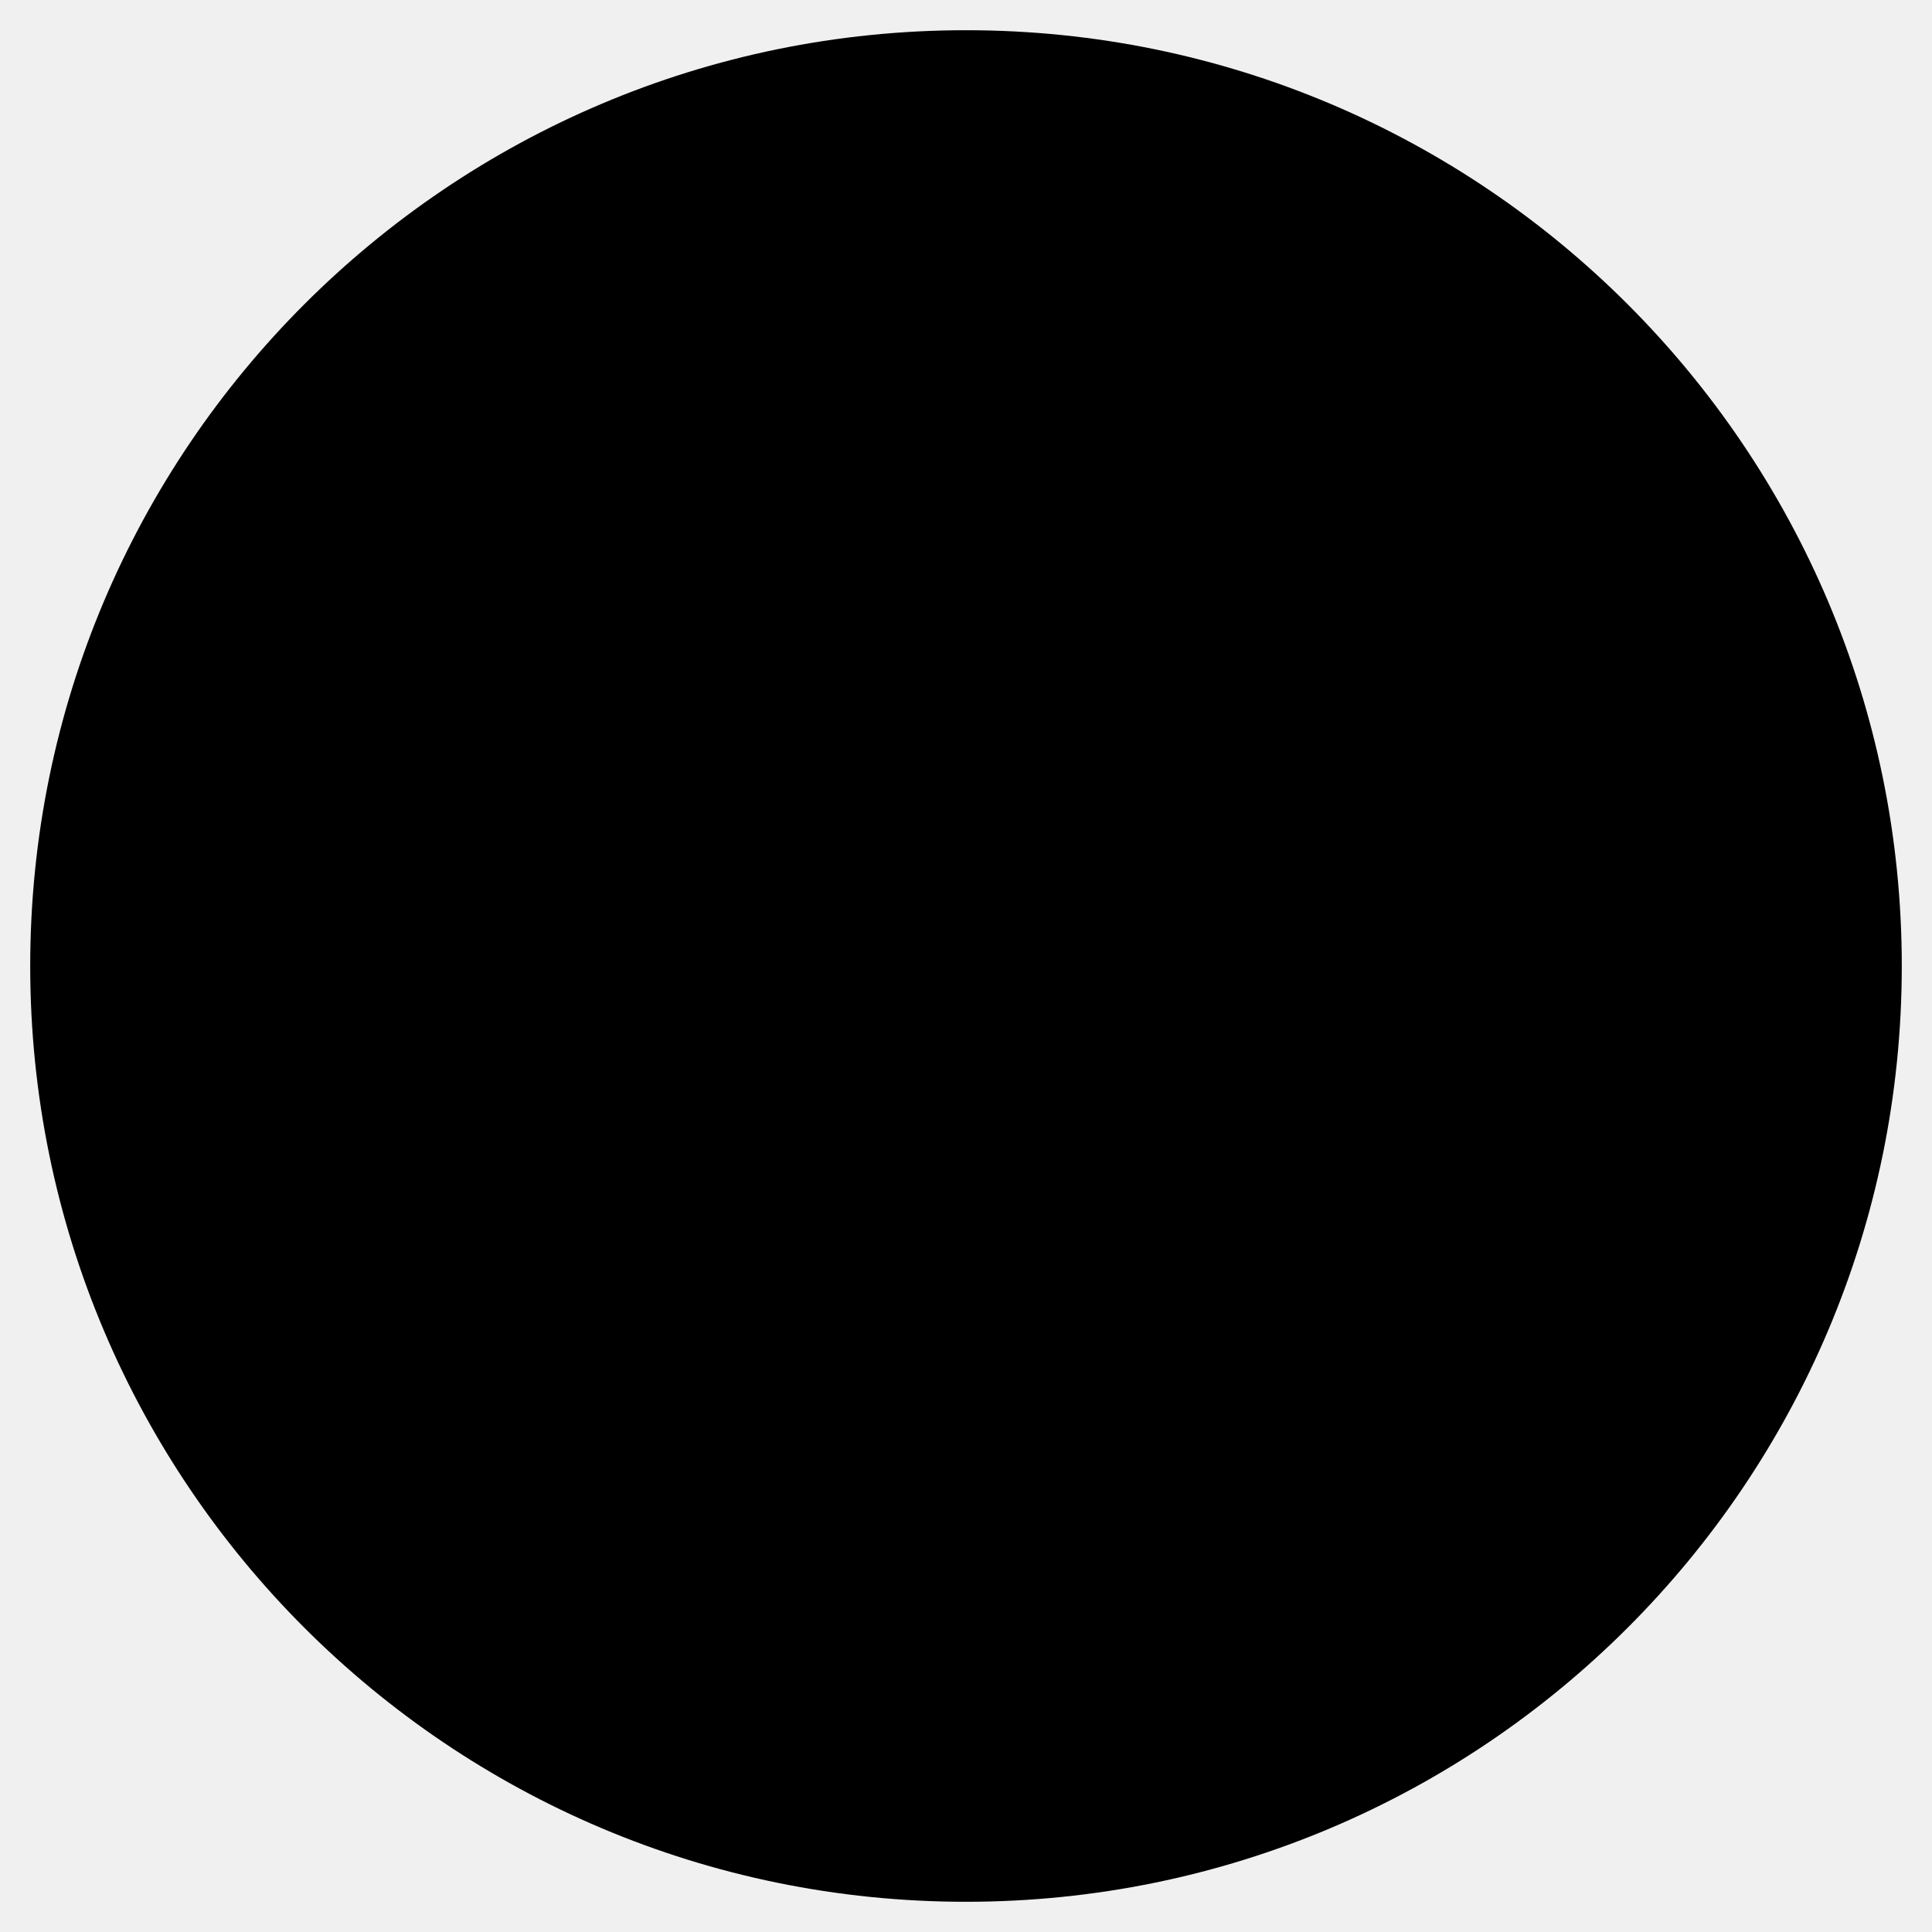
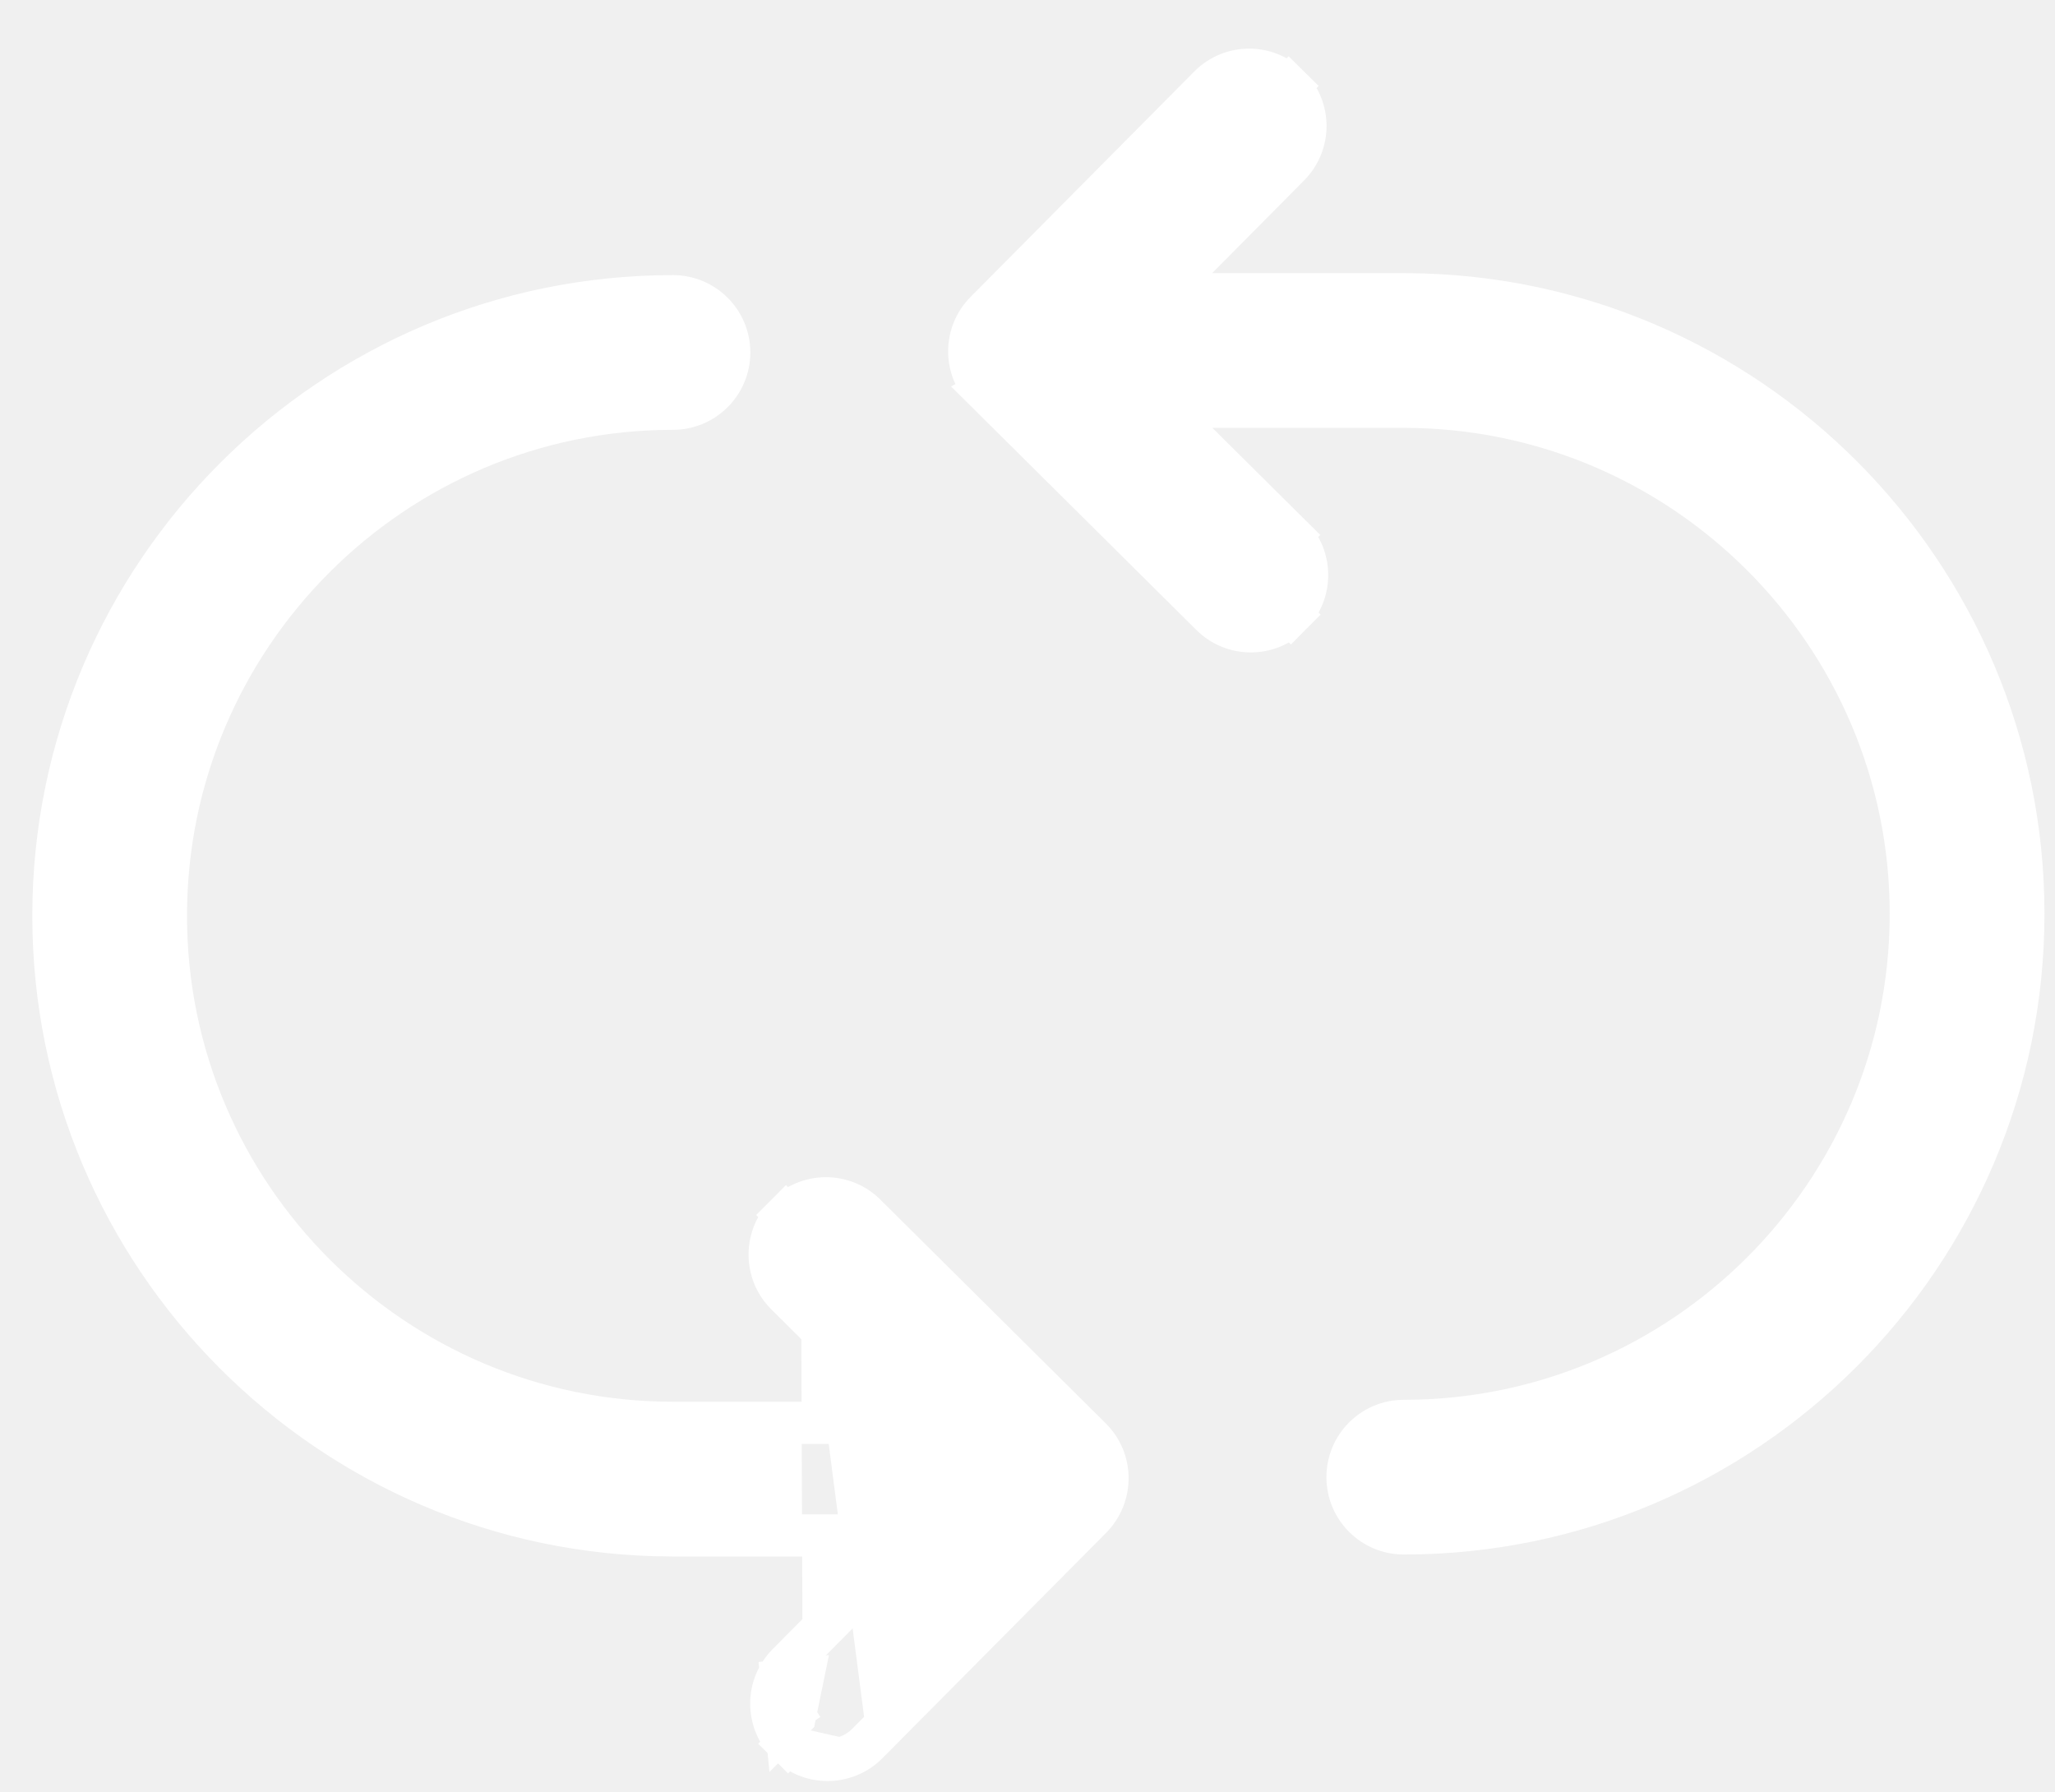
- <svg xmlns="http://www.w3.org/2000/svg" id="Layer_1" data-name="Layer 1" viewBox="0 0 63.94 63.94">
-   <defs>
-     <style>.loop-disabled-icon .cls-1 { fill:none; stroke:#eb5054; stroke-miterlimit:10; stroke-width:2px; } .loop-disabled-icon .cls-2 { fill:#ef5054; } .loop-enabled-icon .cls-1 { fill:#eb5054; stroke:#eb5054; stroke-miterlimit:10; stroke-width:2px; } .loop-enabled-icon .cls-2 { fill:#fff; } </style>
-   </defs>
-   <circle class="cls-1" cx="31.97" cy="31.97" r="30.97" />
-   <path class="cls-2" d="M136.52,229.68h-3.13l1.18-1.1a2,2,0,0,0-2.74-2.92L127,230.23a2,2,0,0,0-.63,1.45,2,2,0,0,0,.63,1.46l4.86,4.56a2,2,0,0,0,1.37.55,2,2,0,0,0,1.37-3.46l-1.18-1.11h3.13a5.31,5.31,0,0,1,0,10.61H120.16a5.31,5.31,0,1,1,0-10.61,2,2,0,1,0,0-4,9.31,9.31,0,1,0,0,18.61h16.36a9.31,9.31,0,0,0,0-18.61Z" transform="translate(-96.37 -204.74)" />
+ <svg xmlns="http://www.w3.org/2000/svg" width="39" height="34" viewBox="0 0 39 34" fill="none">
+   <path d="M22.044 5.584L24.465 3.143C24.881 2.724 24.879 2.048 24.459 1.633L24.178 1.917M22.044 5.584L18.71 7.426C18.499 7.217 18.394 6.941 18.394 6.668C18.394 6.396 18.498 6.124 18.704 5.916L18.704 5.916L22.949 1.639C23.364 1.22 24.041 1.217 24.46 1.633L24.178 1.917M22.044 5.584L26.664 5.583L26.664 5.583C26.674 5.583 26.684 5.584 26.693 5.584C33.153 5.612 38.4 10.875 38.4 17.342C38.4 23.827 33.125 29.101 26.641 29.101C26.051 29.101 25.573 28.623 25.573 28.033C25.573 27.443 26.051 26.965 26.641 26.965C31.946 26.965 36.263 22.647 36.263 17.342C36.263 12.037 31.946 7.72 26.641 7.72L22.038 7.72L24.491 10.155L24.209 10.439L24.491 10.155L24.491 10.155C24.911 10.571 24.912 11.248 24.497 11.666L24.229 11.401L24.497 11.666C24.081 12.084 23.405 12.088 22.986 11.671L18.71 7.426L22.044 5.584ZM24.178 1.917C23.916 1.656 23.493 1.658 23.233 1.92L24.181 2.862C24.442 2.599 24.44 2.177 24.178 1.917ZM26.738 5.59C26.738 5.59 26.736 5.589 26.734 5.589L26.736 5.589L26.738 5.59Z" fill="white" stroke="white" stroke-width="0.8" />
+   <path d="M15.236 32.806L14.954 33.09C14.535 32.675 14.53 31.999 14.947 31.579L15.545 30.976L15.545 30.977L17.369 29.139L12.749 29.139C12.738 29.139 12.729 29.139 12.72 29.138C6.26 29.111 1.013 23.847 1.013 17.38C1.013 10.896 6.287 5.621 12.772 5.621C13.361 5.621 13.84 6.099 13.84 6.689C13.84 7.279 13.361 7.757 12.772 7.757C7.466 7.757 3.149 12.075 3.149 17.38C3.149 22.685 7.466 27.002 12.772 27.002L12.772 27.002L17.375 27.003L14.922 24.567C14.711 24.358 14.606 24.082 14.606 23.809C14.606 23.537 14.71 23.264 14.917 23.056L15.2 23.338M15.236 32.806L14.954 33.09C15.372 33.506 16.049 33.503 16.464 33.084M15.236 32.806C15.168 32.739 15.117 32.66 15.084 32.577M15.236 32.806L15.084 32.577M16.464 33.084L16.18 32.802L16.464 33.084L16.464 33.084ZM16.464 33.084L20.709 28.807L20.709 28.807C21.123 28.388 21.123 27.712 20.703 27.296C20.703 27.296 20.703 27.296 20.703 27.296L16.427 23.051C16.008 22.634 15.332 22.638 14.916 23.056L15.2 23.338M15.2 23.338C15.071 23.468 15.006 23.639 15.006 23.809C15.006 23.98 15.072 24.152 15.203 24.283L16.145 23.335C15.883 23.074 15.46 23.076 15.2 23.338ZM15.084 32.577L14.917 32.745L14.833 31.9L14.833 31.9L15.231 31.861L15.084 32.577ZM12.741 29.138L12.74 29.138L12.741 29.138ZM12.675 29.133C12.675 29.133 12.675 29.133 12.676 29.133L12.675 29.133Z" fill="white" stroke="white" stroke-width="0.8" />
</svg>
